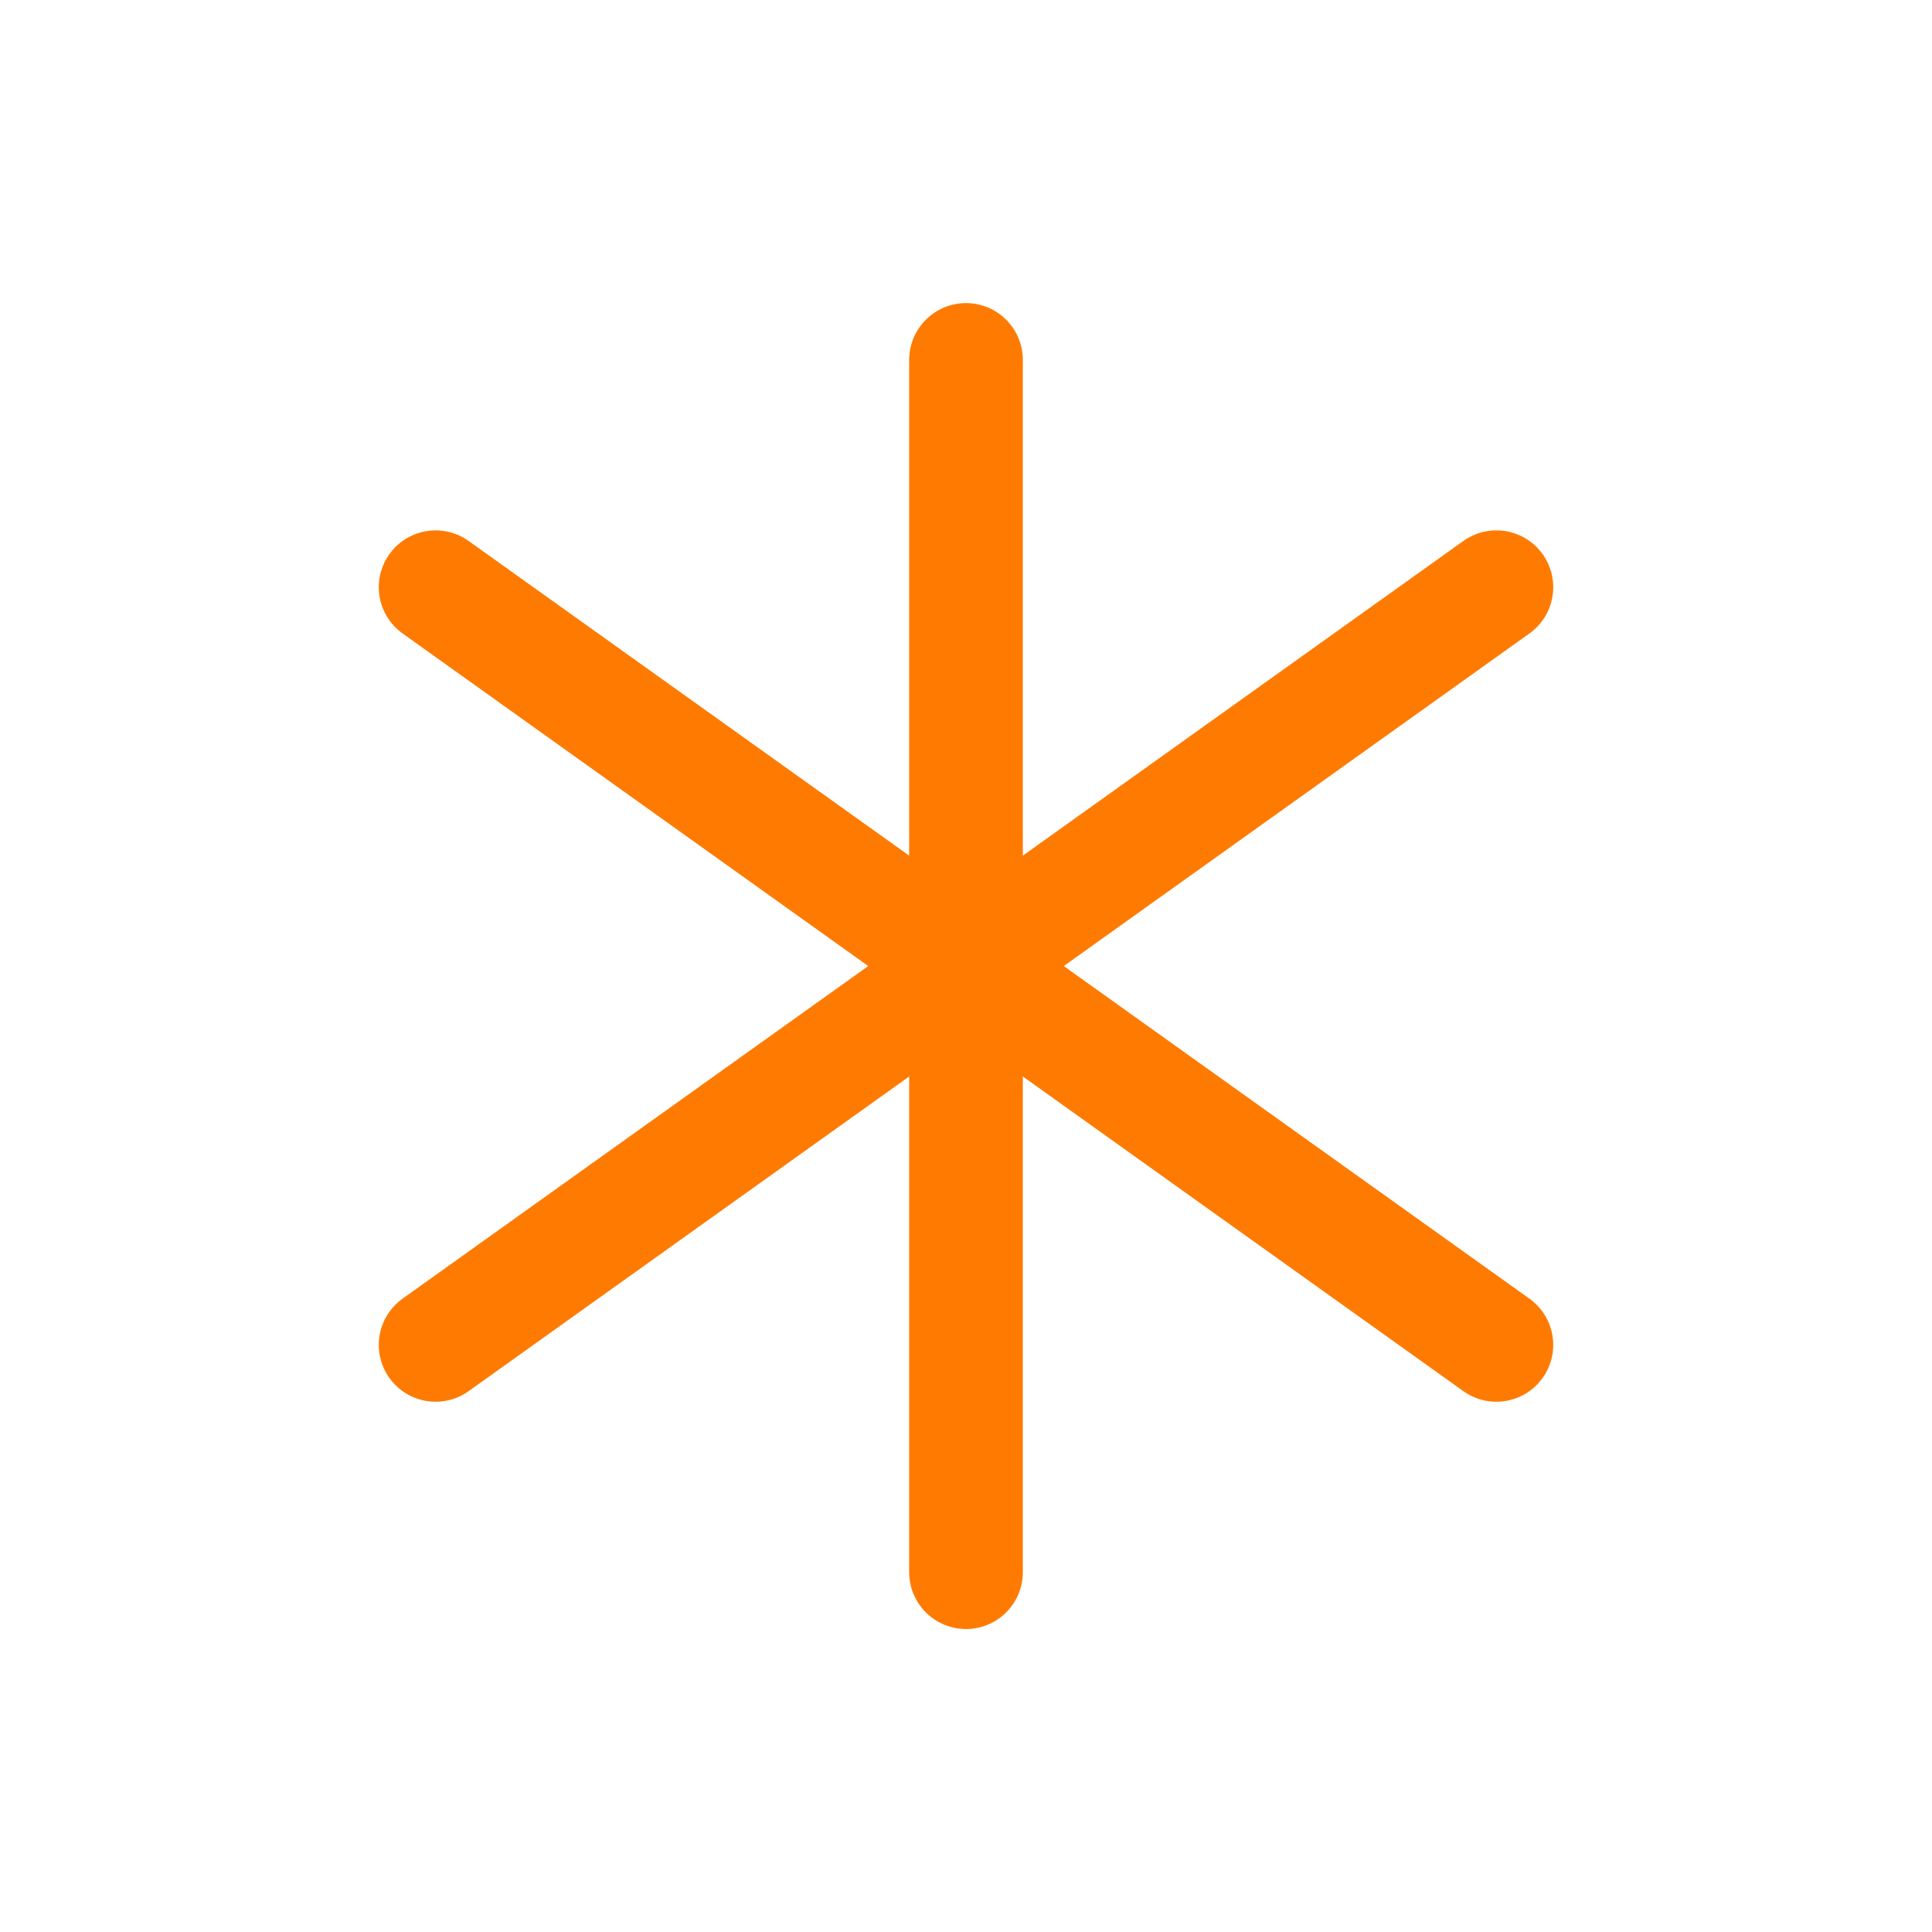
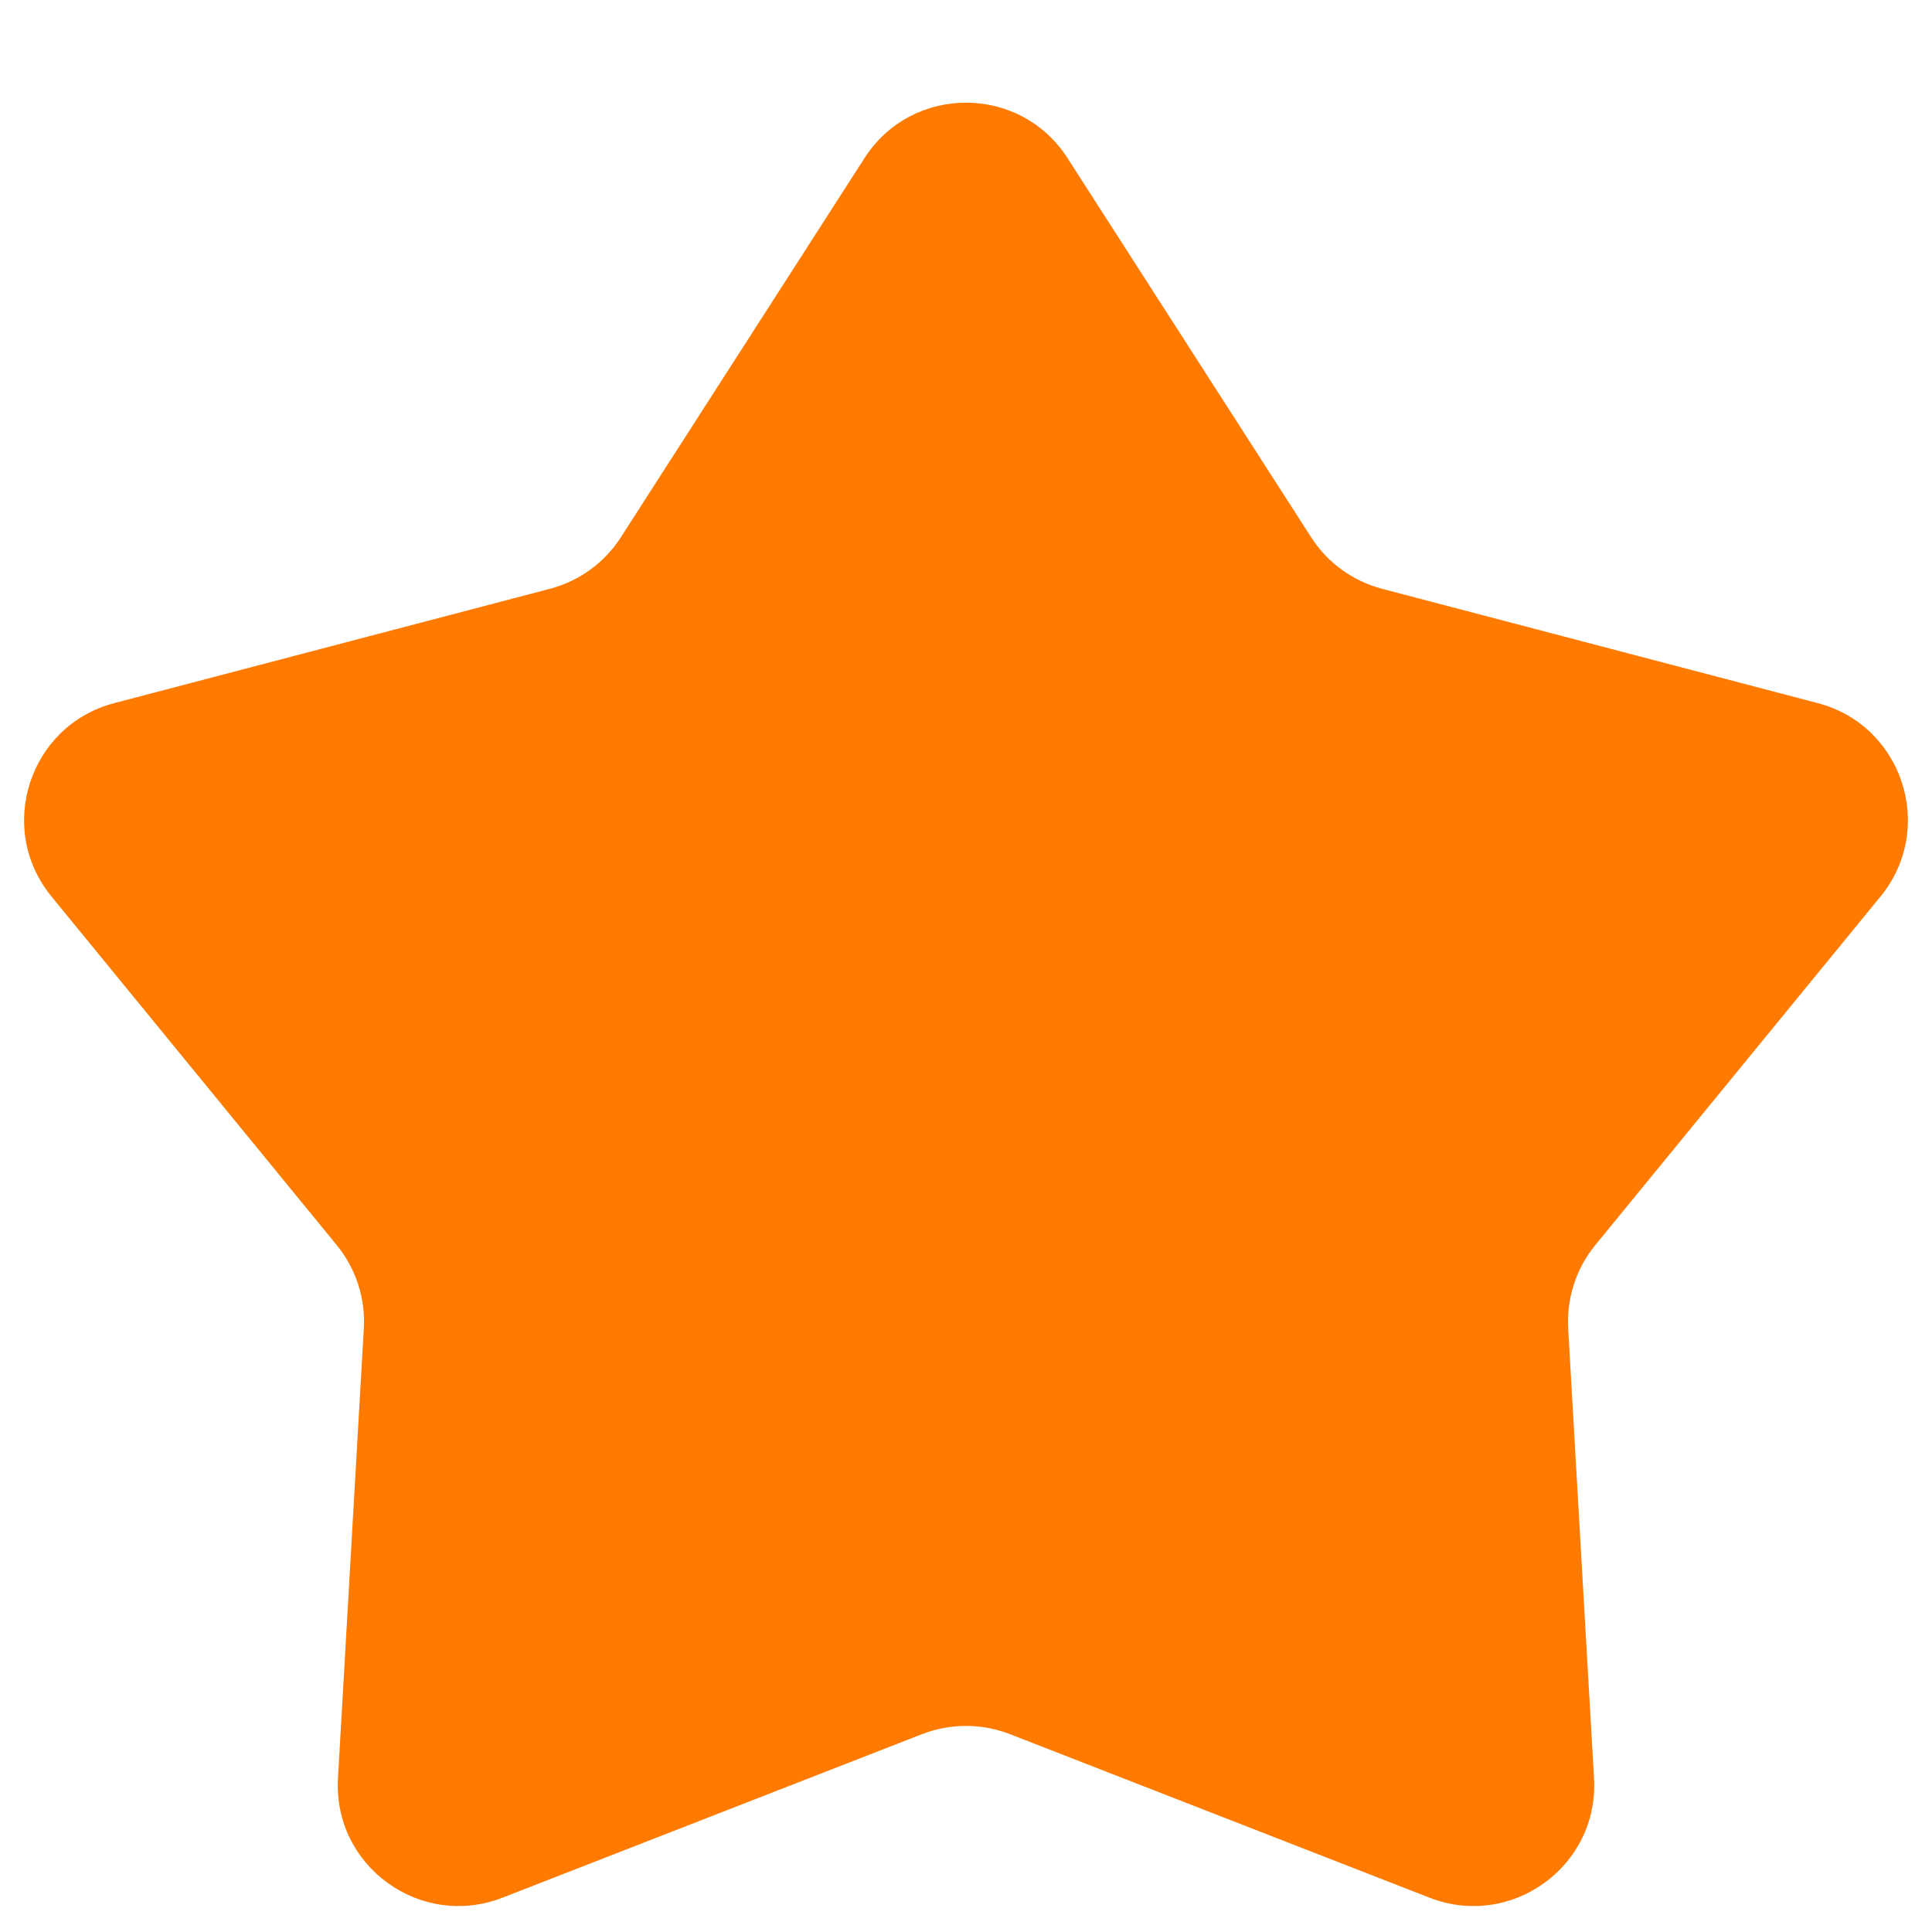
- <svg xmlns="http://www.w3.org/2000/svg" width="17" height="17" viewBox="0 0 17 17" fill="none">
-   <g id="asterisk-svgrepo-com 1">
-     <path id="Vector" d="M8.5 3.167V13.834M13.167 5.167L3.833 11.834M3.833 5.167L13.167 11.834" stroke="#FF7A00" stroke-linecap="round" stroke-linejoin="round" />
-   </g>
+ <svg xmlns="http://www.w3.org/2000/svg" width="16" height="16" viewBox="0 0 16 16" fill="none">
+   <path id="Star 1" d="M7.159 1.31C7.552 0.697 8.448 0.697 8.841 1.31L10.858 4.449C10.993 4.66 11.203 4.812 11.445 4.876L15.054 5.823C15.758 6.008 16.035 6.86 15.574 7.424L13.211 10.312C13.053 10.505 12.973 10.752 12.987 11.002L13.201 14.727C13.243 15.454 12.518 15.98 11.839 15.716L8.363 14.361C8.13 14.271 7.87 14.271 7.637 14.361L4.161 15.716C3.482 15.98 2.757 15.454 2.799 14.727L3.013 11.002C3.028 10.752 2.947 10.505 2.789 10.312L0.426 7.424C-0.035 6.86 0.242 6.008 0.946 5.823L4.555 4.876C4.797 4.812 5.007 4.66 5.142 4.449L7.159 1.31Z" fill="#FF7A00" />
</svg>
